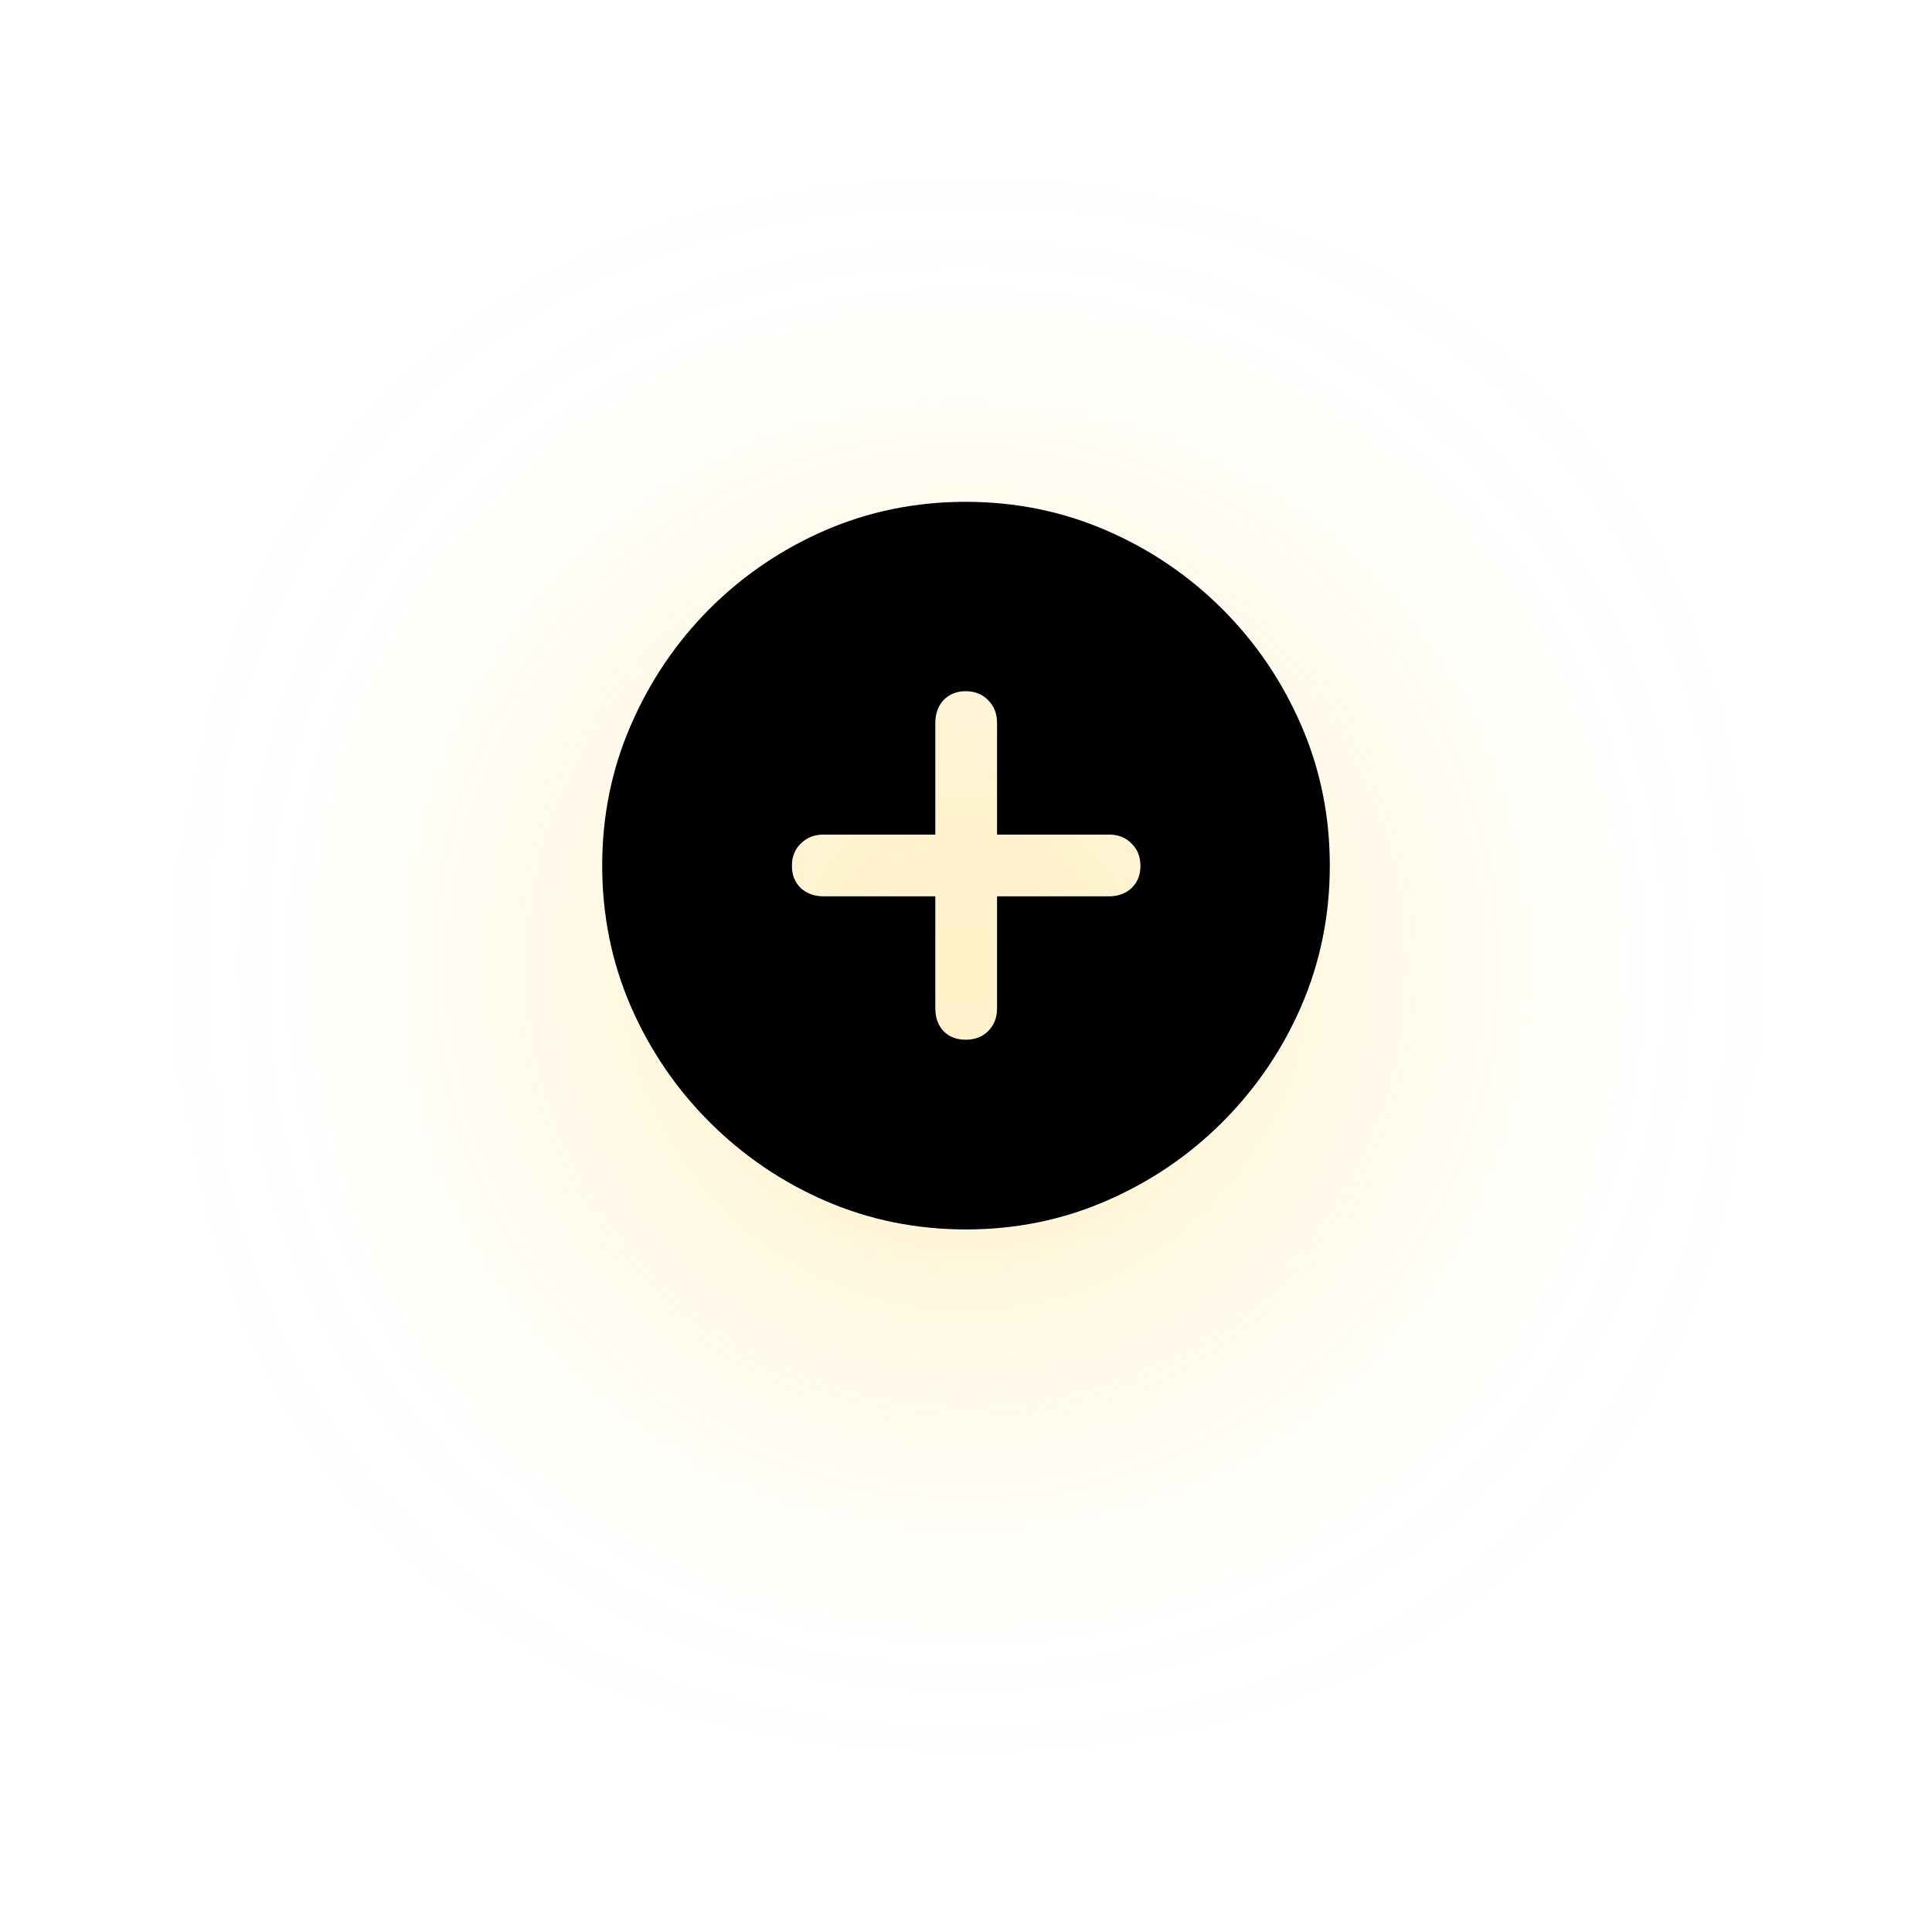
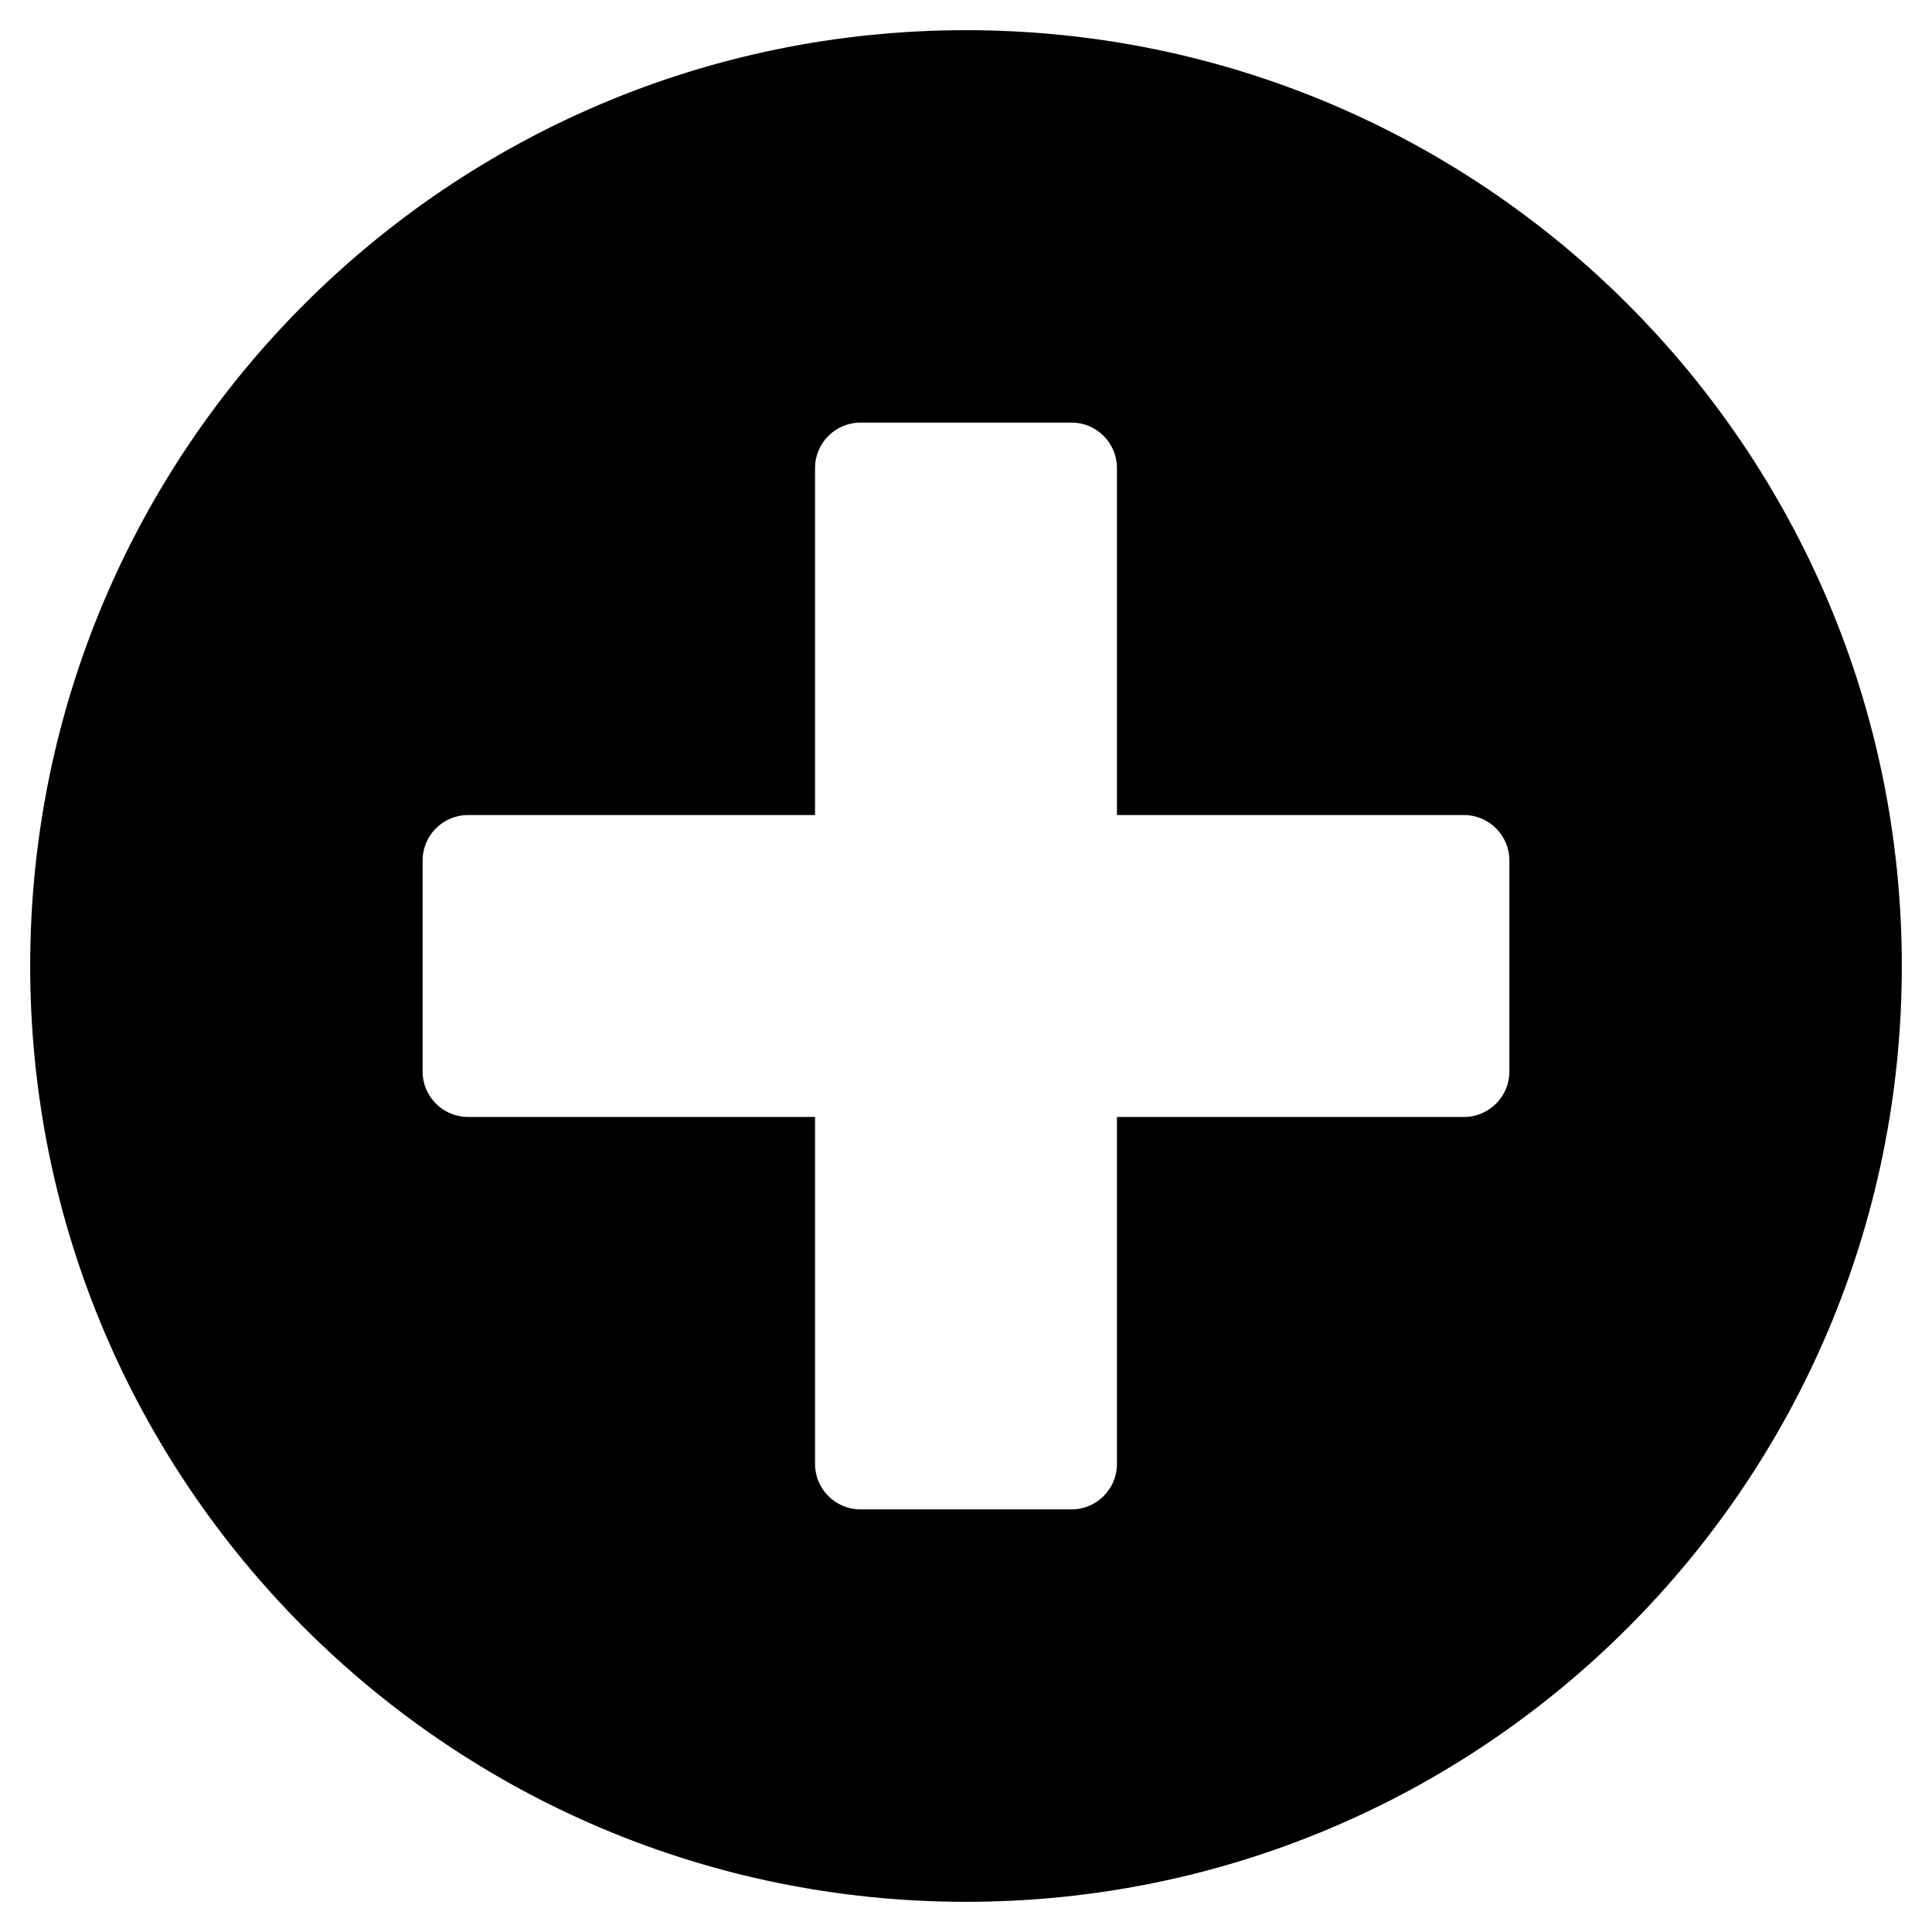
- <svg xmlns="http://www.w3.org/2000/svg" width="77" height="77" viewBox="0 0 77 77" fill="none">
-   <g filter="url(#filter0_d_587_255)">
-     <path d="M38.5 49C36.519 49 34.652 48.621 32.899 47.863C31.155 47.105 29.615 46.057 28.279 44.721C26.943 43.385 25.895 41.845 25.137 40.101C24.379 38.348 24 36.481 24 34.5C24 32.519 24.379 30.657 25.137 28.913C25.895 27.16 26.938 25.615 28.265 24.279C29.601 22.943 31.141 21.895 32.885 21.137C34.638 20.379 36.505 20 38.486 20C40.467 20 42.334 20.379 44.087 21.137C45.84 21.895 47.385 22.943 48.721 24.279C50.057 25.615 51.105 27.16 51.863 28.913C52.621 30.657 53 32.519 53 34.5C53 36.481 52.621 38.348 51.863 40.101C51.105 41.845 50.057 43.385 48.721 44.721C47.385 46.057 45.84 47.105 44.087 47.863C42.343 48.621 40.481 49 38.5 49ZM31.563 34.514C31.563 34.874 31.681 35.168 31.918 35.396C32.155 35.614 32.458 35.722 32.828 35.722H37.278V40.186C37.278 40.556 37.386 40.859 37.604 41.096C37.832 41.324 38.126 41.437 38.486 41.437C38.855 41.437 39.154 41.324 39.381 41.096C39.618 40.859 39.737 40.556 39.737 40.186V35.722H44.2C44.561 35.722 44.859 35.614 45.096 35.396C45.333 35.168 45.452 34.874 45.452 34.514C45.452 34.145 45.333 33.846 45.096 33.619C44.869 33.382 44.57 33.263 44.2 33.263H39.737V28.814C39.737 28.444 39.618 28.141 39.381 27.904C39.154 27.667 38.855 27.549 38.486 27.549C38.126 27.549 37.832 27.667 37.604 27.904C37.386 28.141 37.278 28.444 37.278 28.814V33.263H32.828C32.458 33.263 32.155 33.382 31.918 33.619C31.681 33.846 31.563 34.145 31.563 34.514Z" fill="black" />
-   </g>
-   <defs>
-     <filter id="filter0_d_587_255" x="0" y="0" width="77" height="77" filterUnits="userSpaceOnUse" color-interpolation-filters="sRGB">
-       <feFlood flood-opacity="0" result="BackgroundImageFix" />
-       <feColorMatrix in="SourceAlpha" type="matrix" values="0 0 0 0 0 0 0 0 0 0 0 0 0 0 0 0 0 0 127 0" result="hardAlpha" />
-       <feOffset dy="4" />
-       <feGaussianBlur stdDeviation="12" />
-       <feComposite in2="hardAlpha" operator="out" />
-       <feColorMatrix type="matrix" values="0 0 0 0 1 0 0 0 0 0.757 0 0 0 0 0.027 0 0 0 0.31 0" />
-       <feBlend mode="normal" in2="BackgroundImageFix" result="effect1_dropShadow_587_255" />
-       <feBlend mode="normal" in="SourceGraphic" in2="effect1_dropShadow_587_255" result="shape" />
-     </filter>
-   </defs>
+ <svg xmlns="http://www.w3.org/2000/svg" viewBox="0 0 512 512">
+   <path d="M256 8C119 8 8 119 8 256s111 248 248 248 248-111 248-248S393 8 256 8zm144 276c0 6.6-5.4 12-12 12h-92v92c0 6.6-5.4 12-12 12h-56c-6.6 0-12-5.4-12-12v-92h-92c-6.6 0-12-5.4-12-12v-56c0-6.6 5.4-12 12-12h92v-92c0-6.6 5.4-12 12-12h56c6.6 0 12 5.4 12 12v92h92c6.6 0 12 5.4 12 12v56z" />
</svg>
